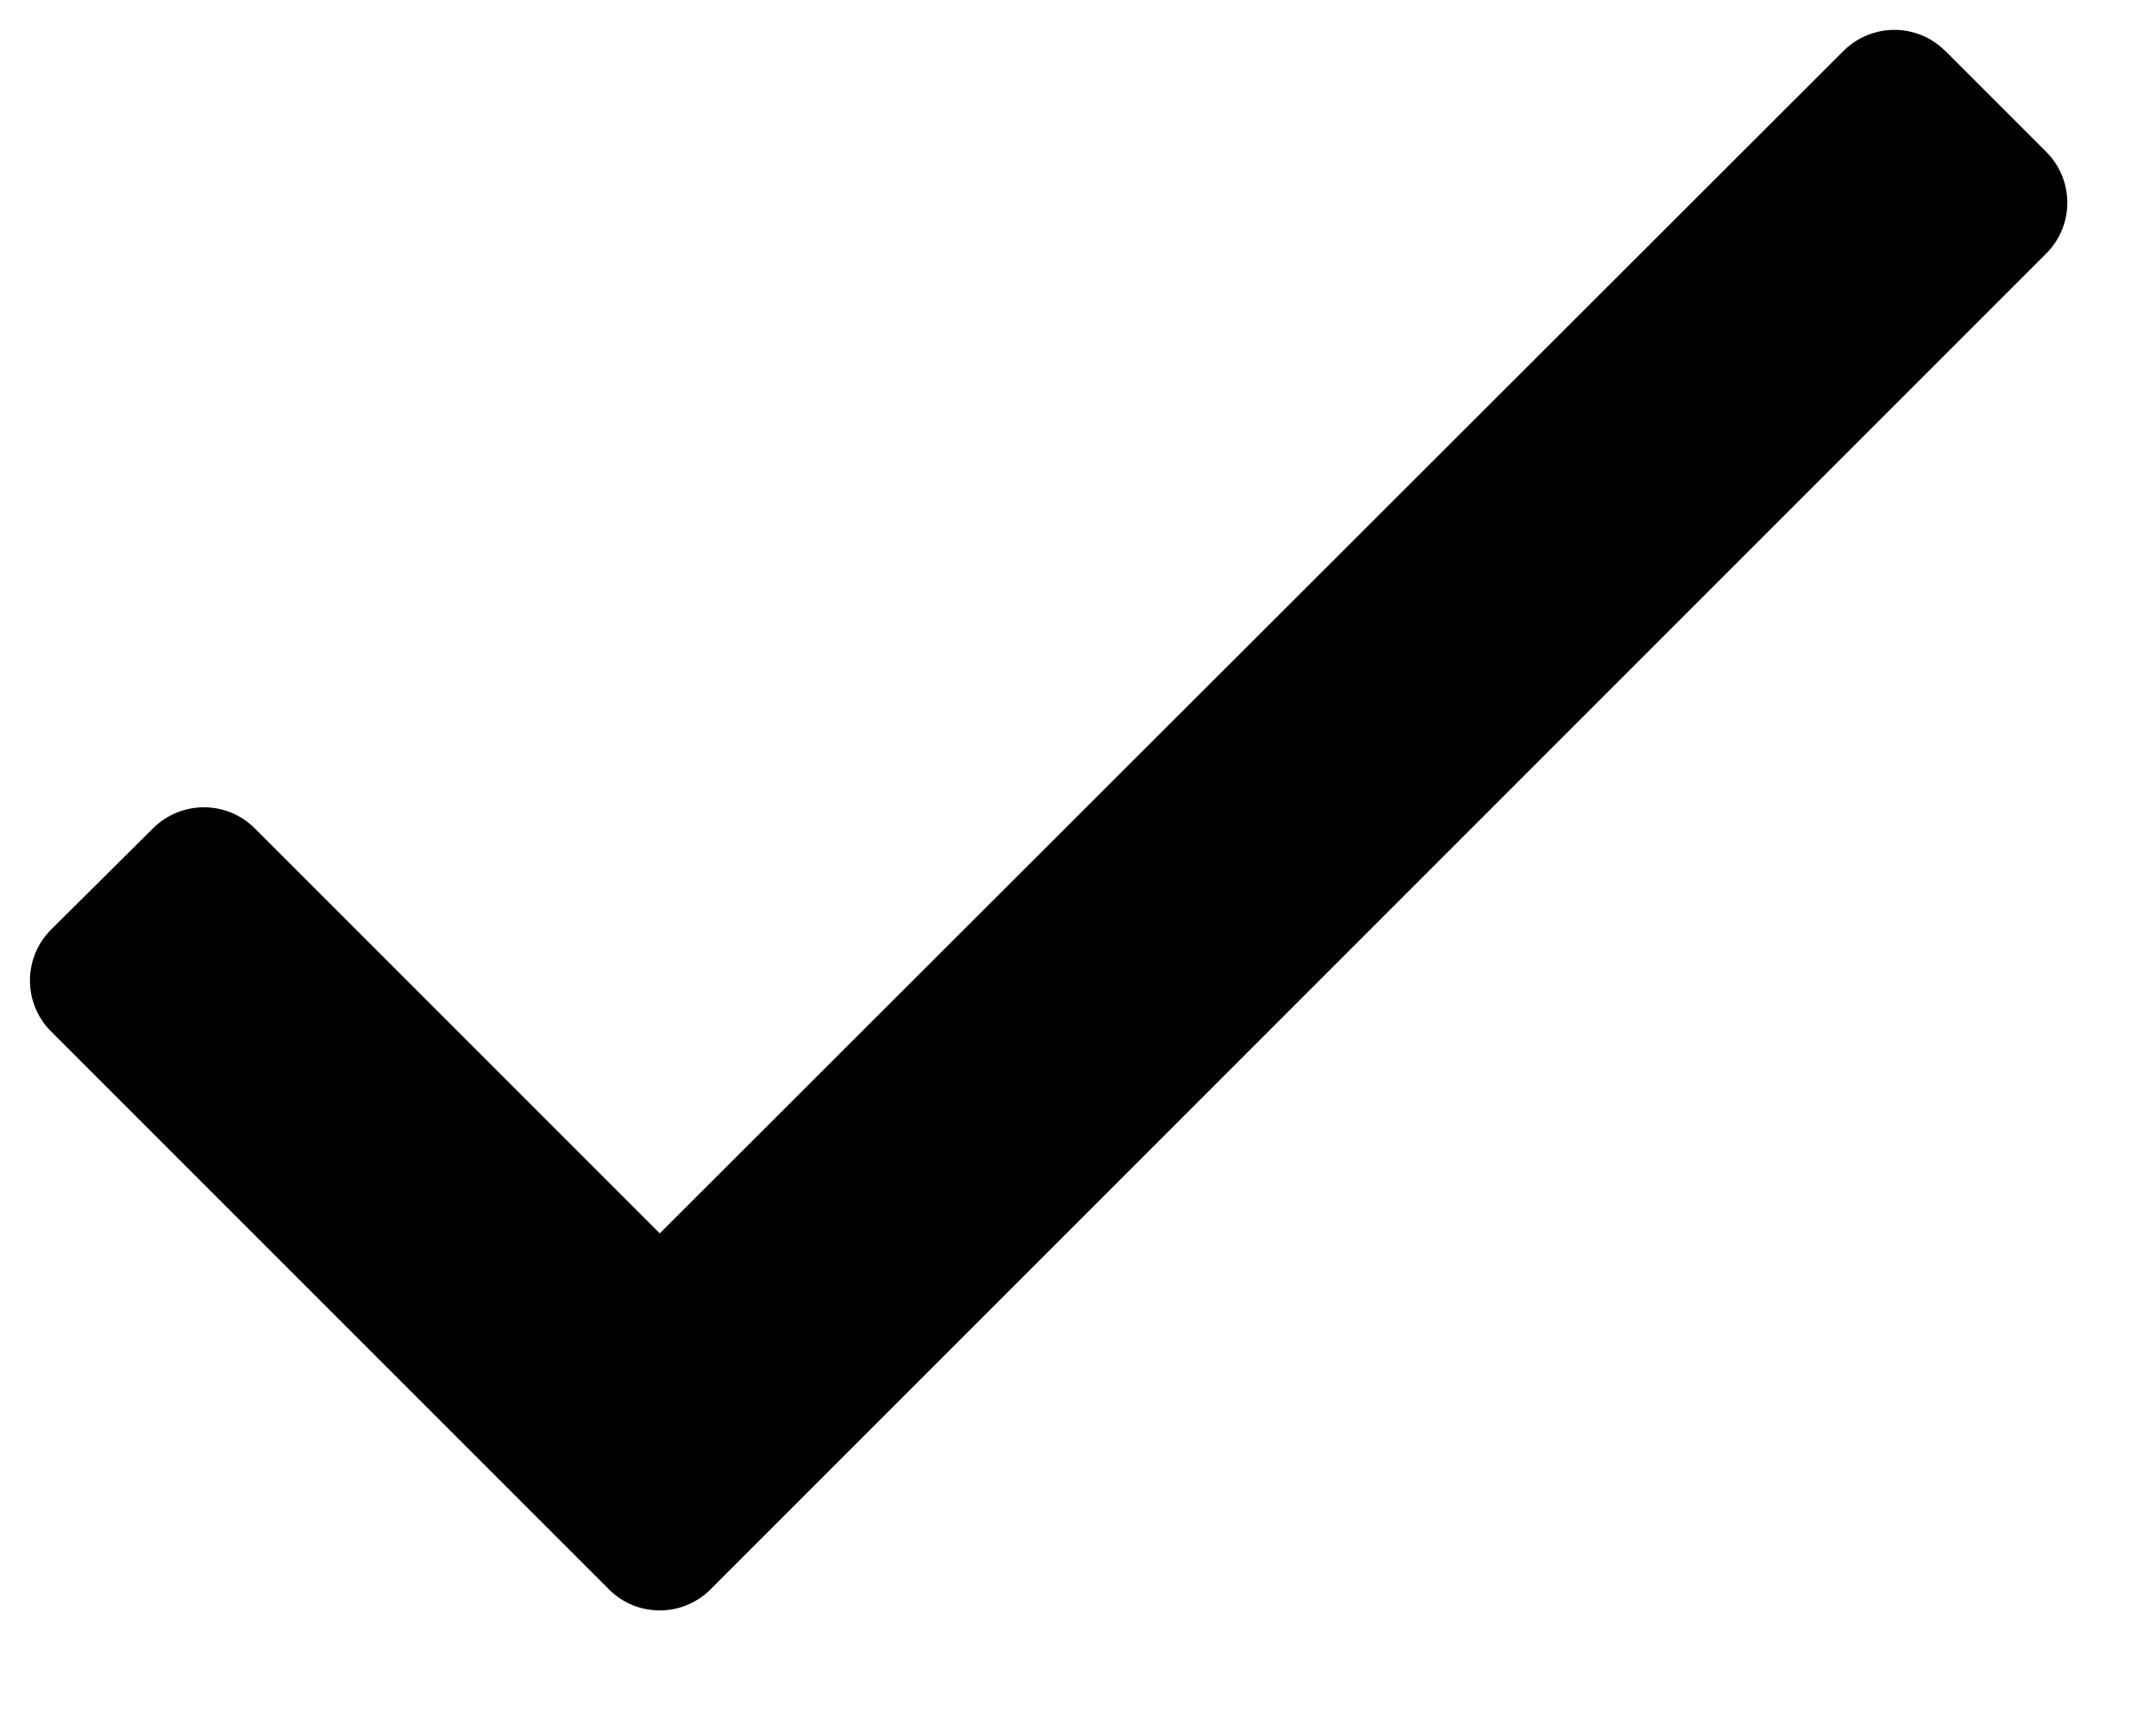
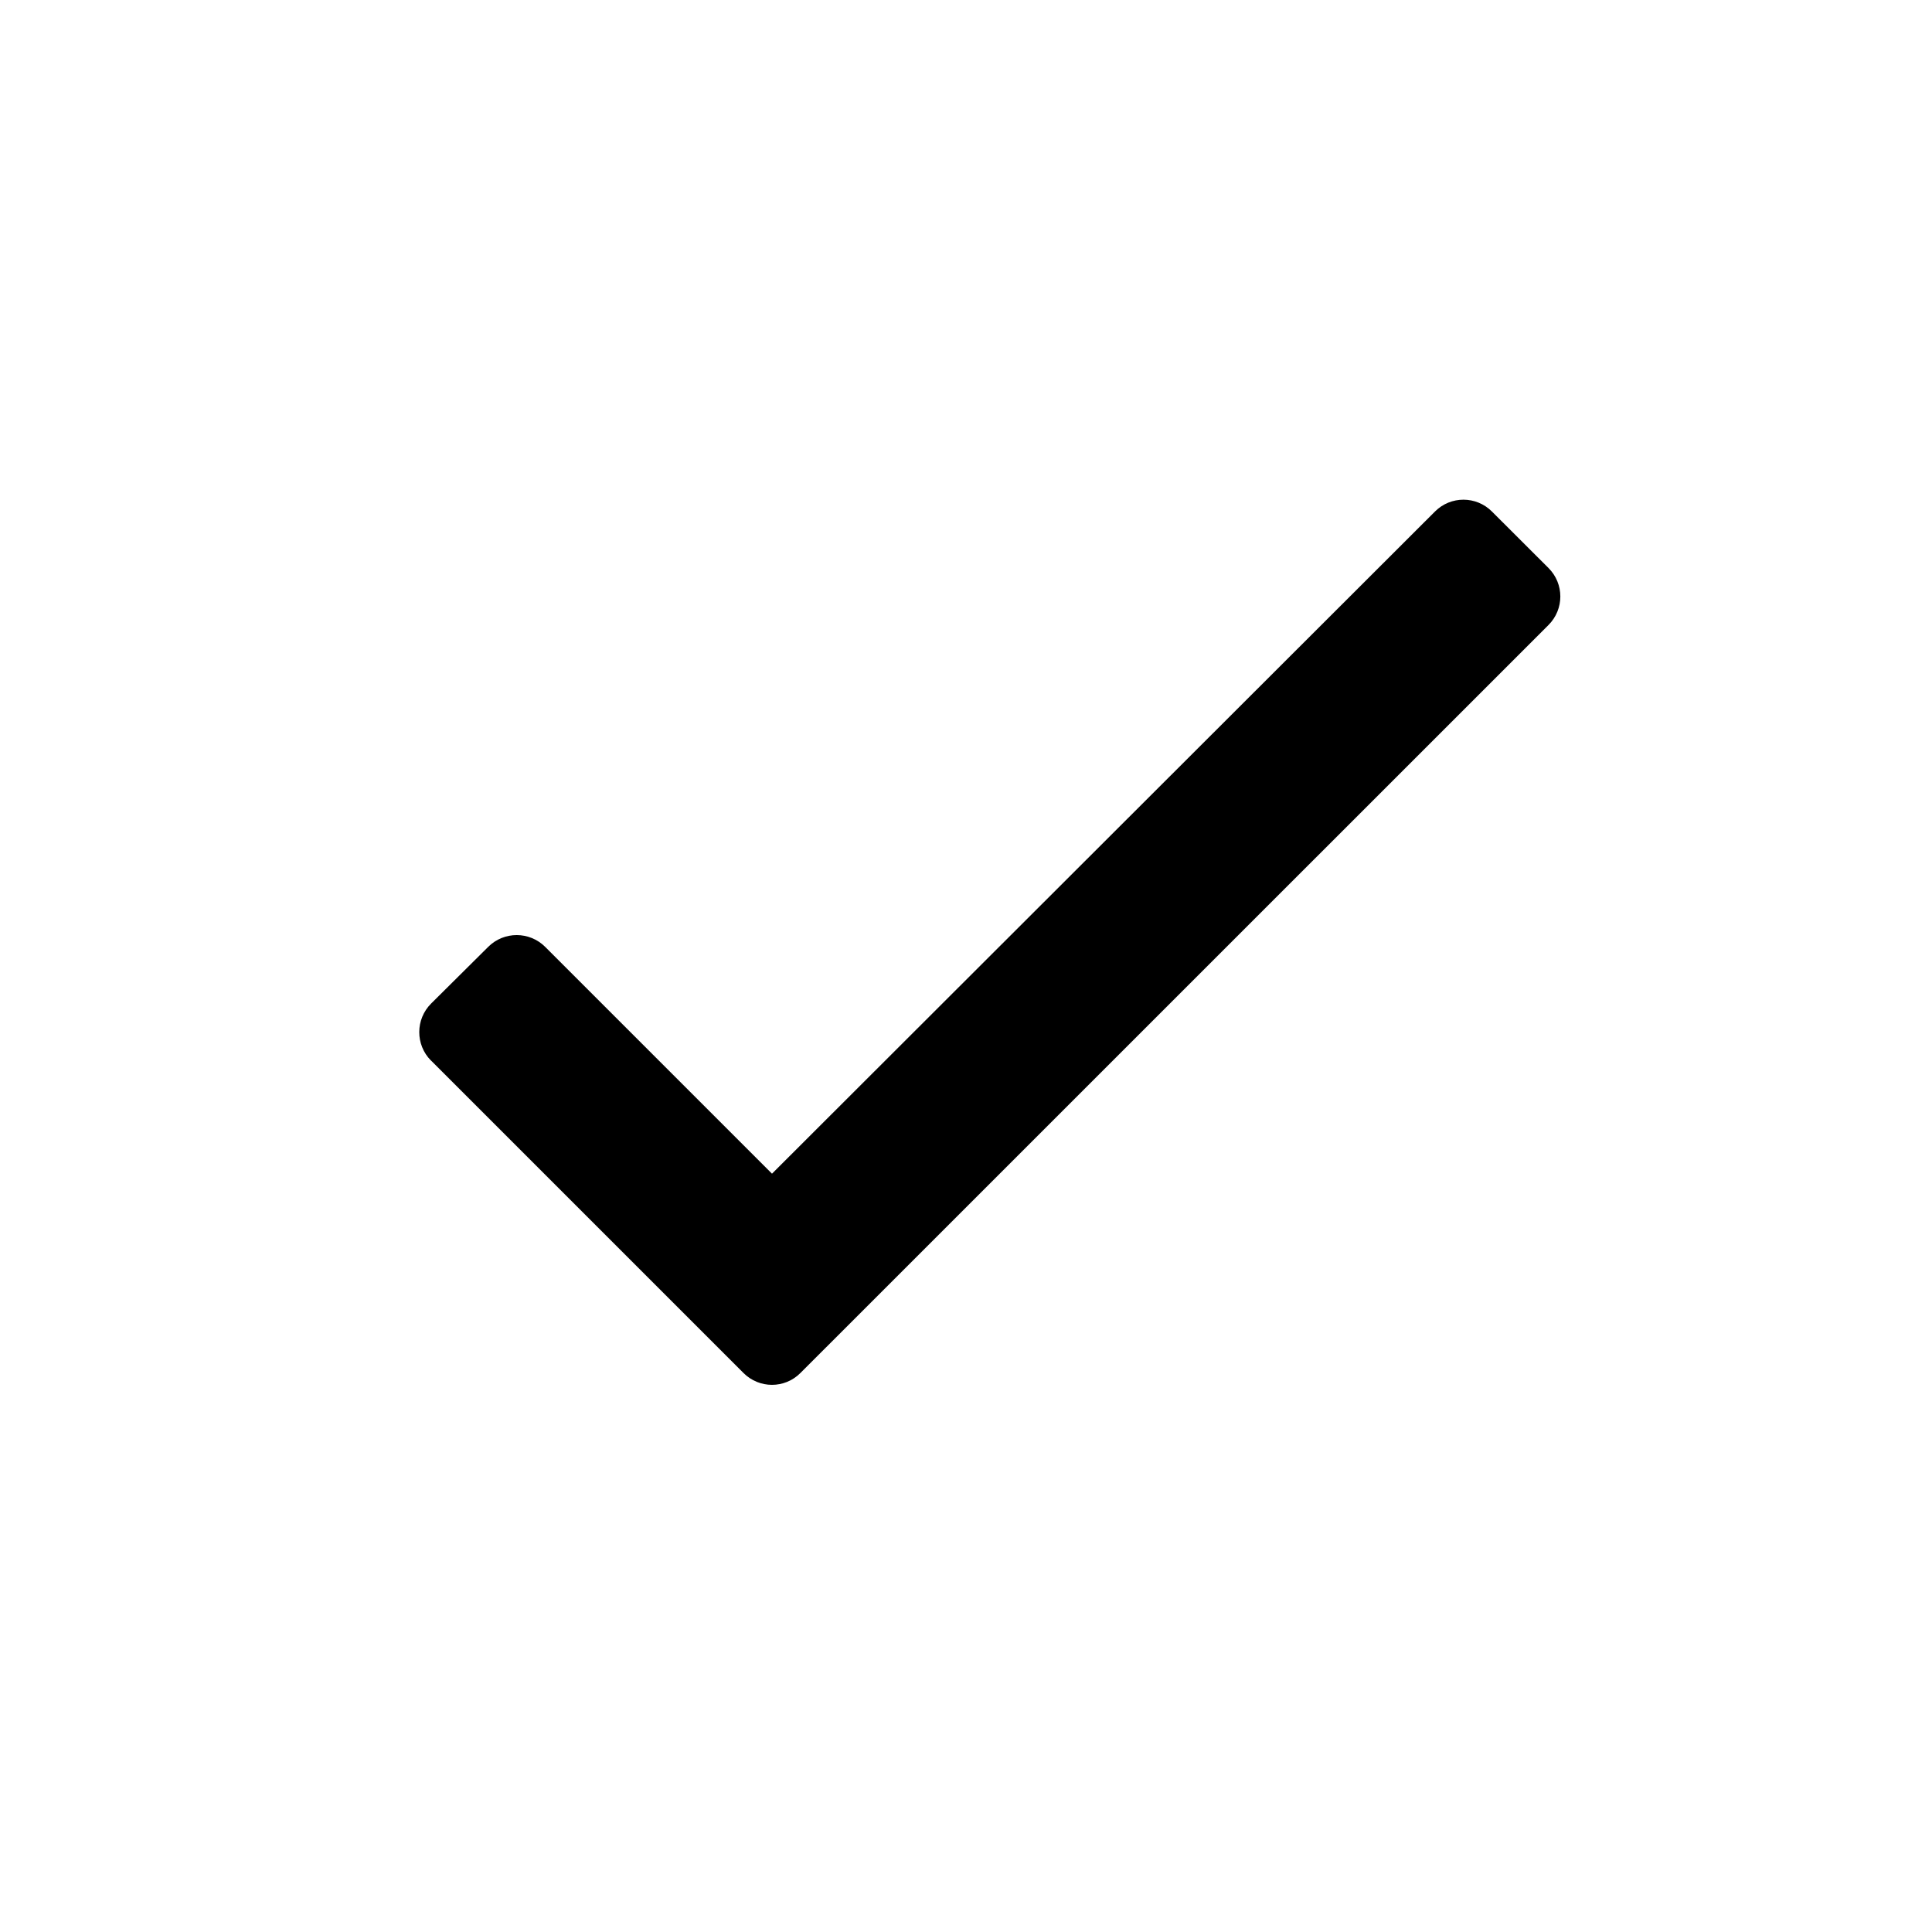
- <svg xmlns="http://www.w3.org/2000/svg" aria-label="checkmark" viewBox="0 0 15 12">
-   <path d="M4.59 8.58L1.772 5.762C1.578 5.568 1.262 5.567 1.066 5.761L0.356 6.466C0.16 6.661 0.159 6.978 0.354 7.174L0.355 7.175L4.236 11.056C4.432 11.252 4.748 11.252 4.944 11.056L14.236 1.764C14.432 1.568 14.432 1.252 14.236 1.056L13.534 0.354L13.533 0.354C13.338 0.159 13.022 0.159 12.826 0.354L4.59 8.58Z" />
+ <svg xmlns="http://www.w3.org/2000/svg" aria-label="checkmark" viewBox="0 0 24 24">
+   <path d="M9.59 14.58L6.772 11.762C6.577 11.568 6.262 11.567 6.066 11.761L5.356 12.466C5.16 12.661 5.159 12.978 5.353 13.174L5.355 13.175L9.236 17.056C9.432 17.252 9.748 17.252 9.943 17.056L19.236 7.764C19.432 7.568 19.432 7.252 19.236 7.056L18.533 6.354L18.533 6.354C18.338 6.159 18.022 6.158 17.826 6.354L9.59 14.58Z" />
</svg>
